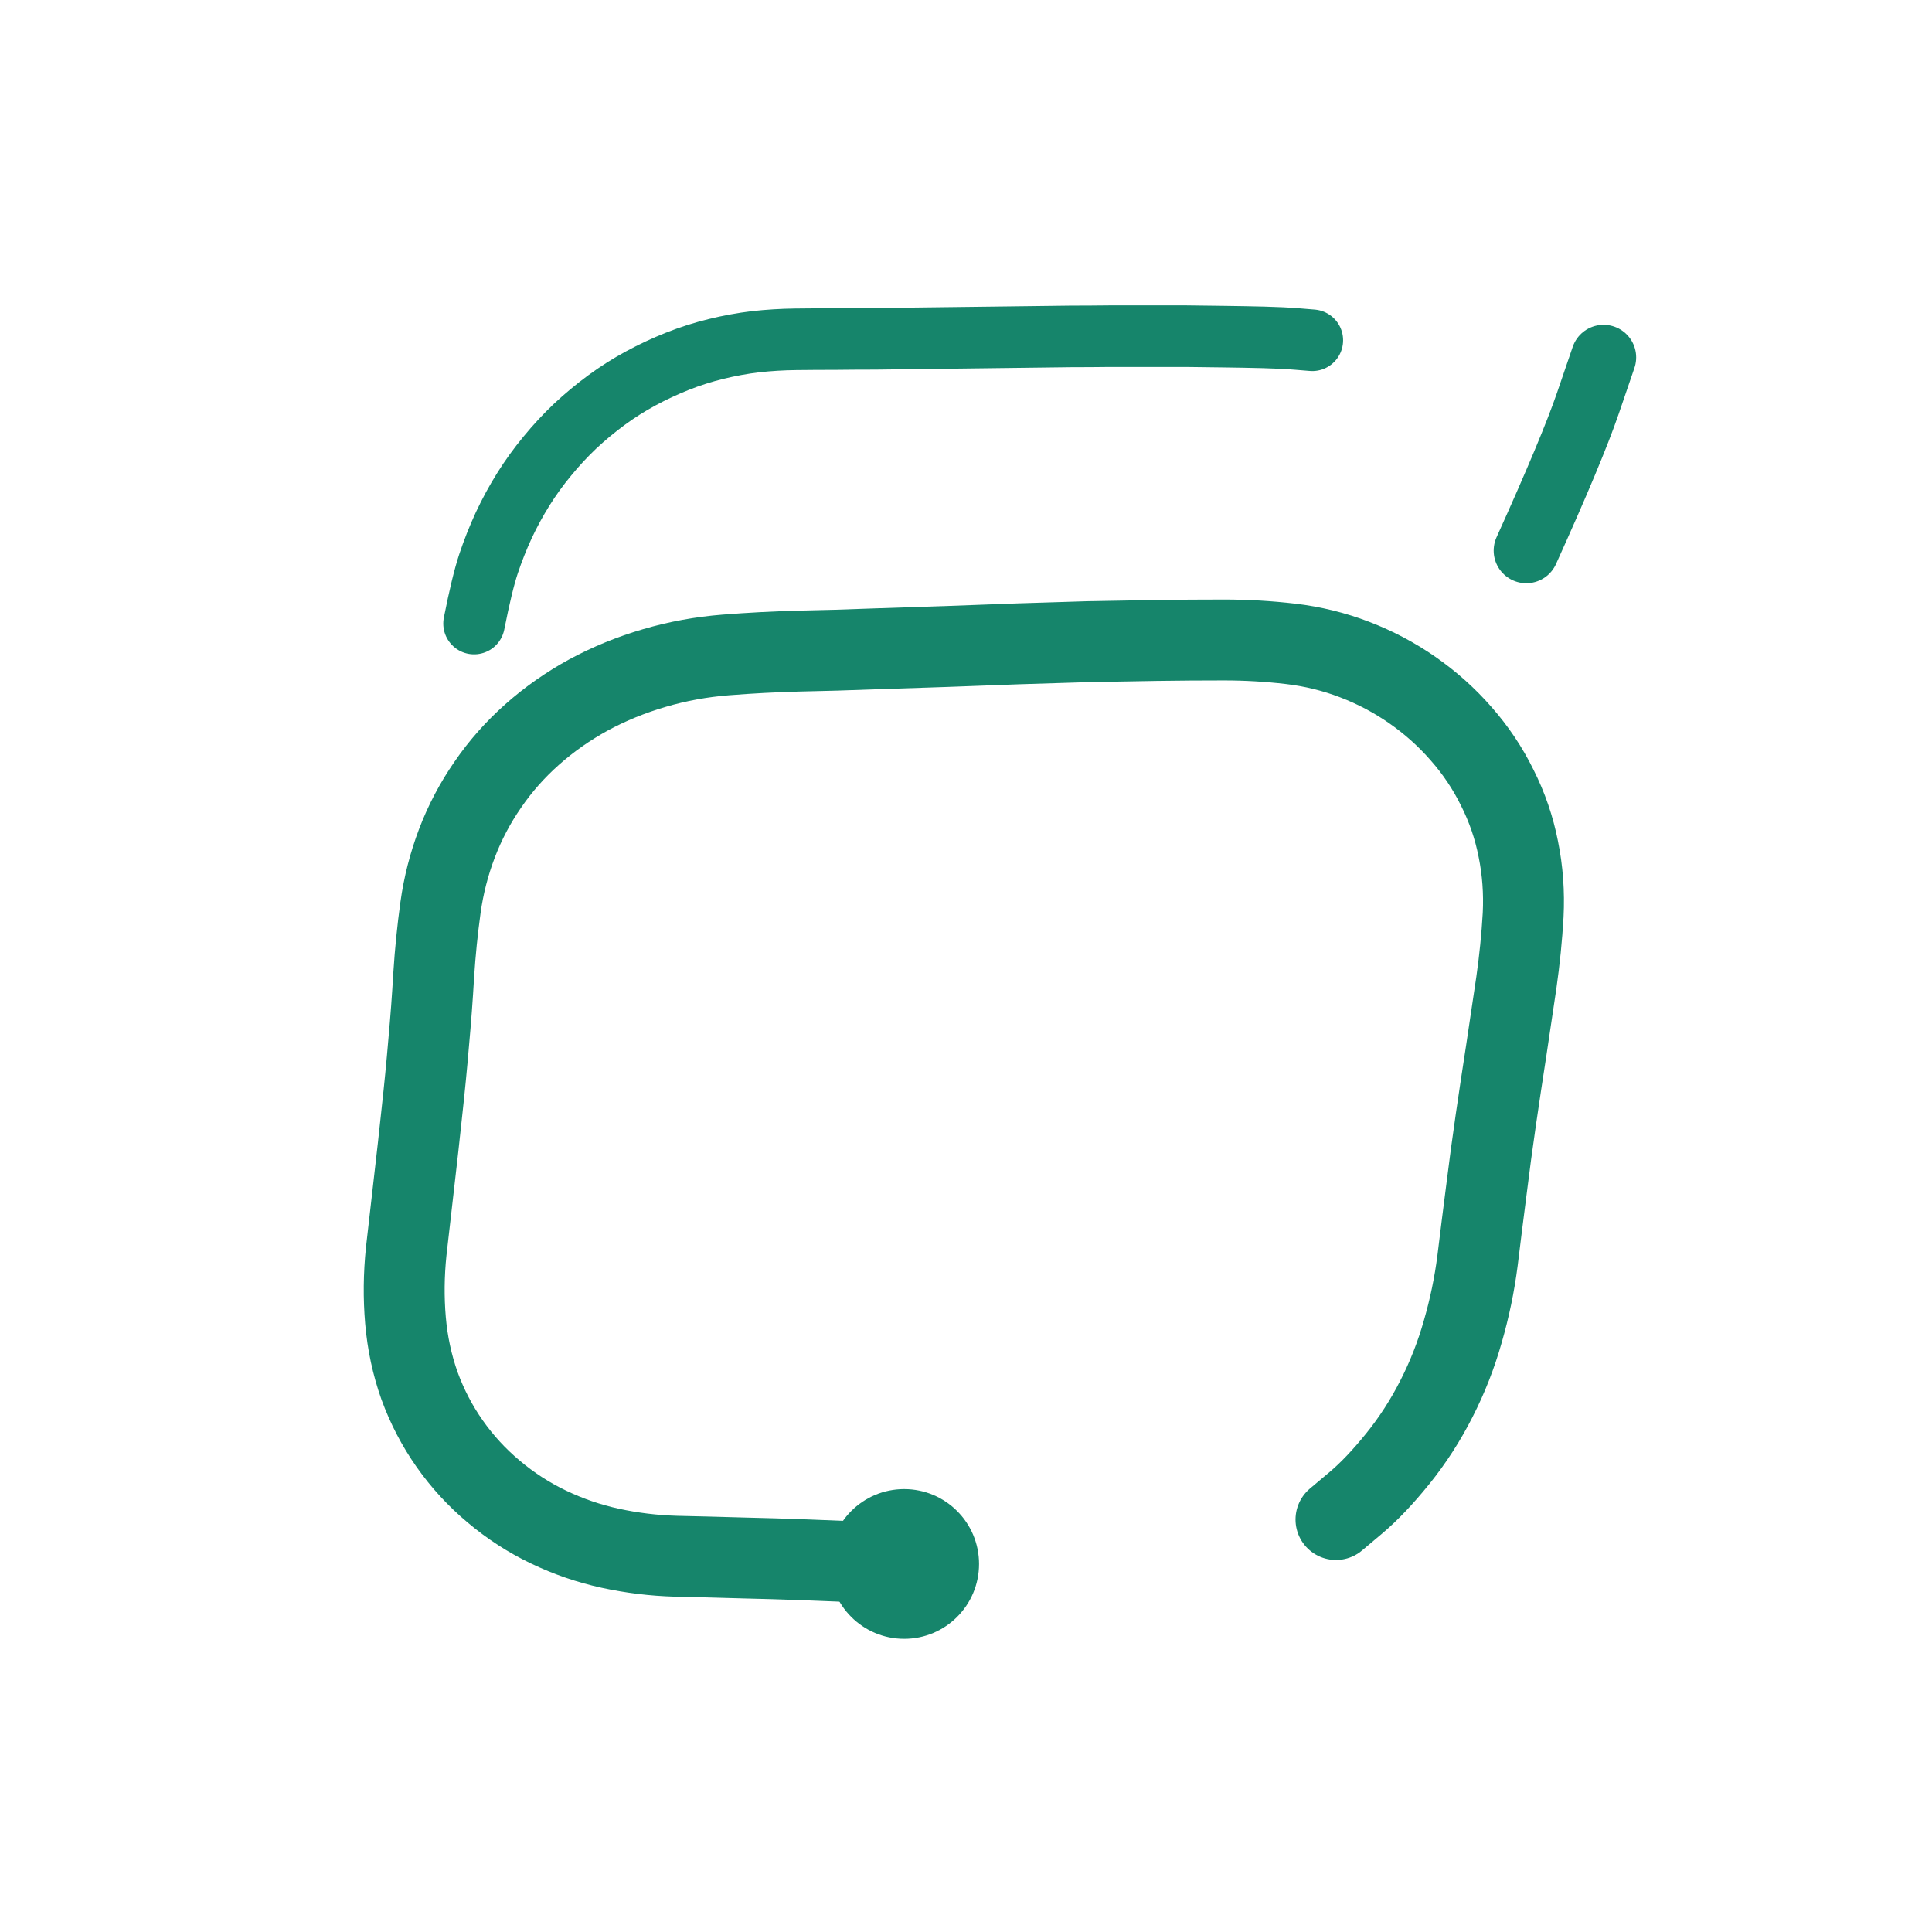
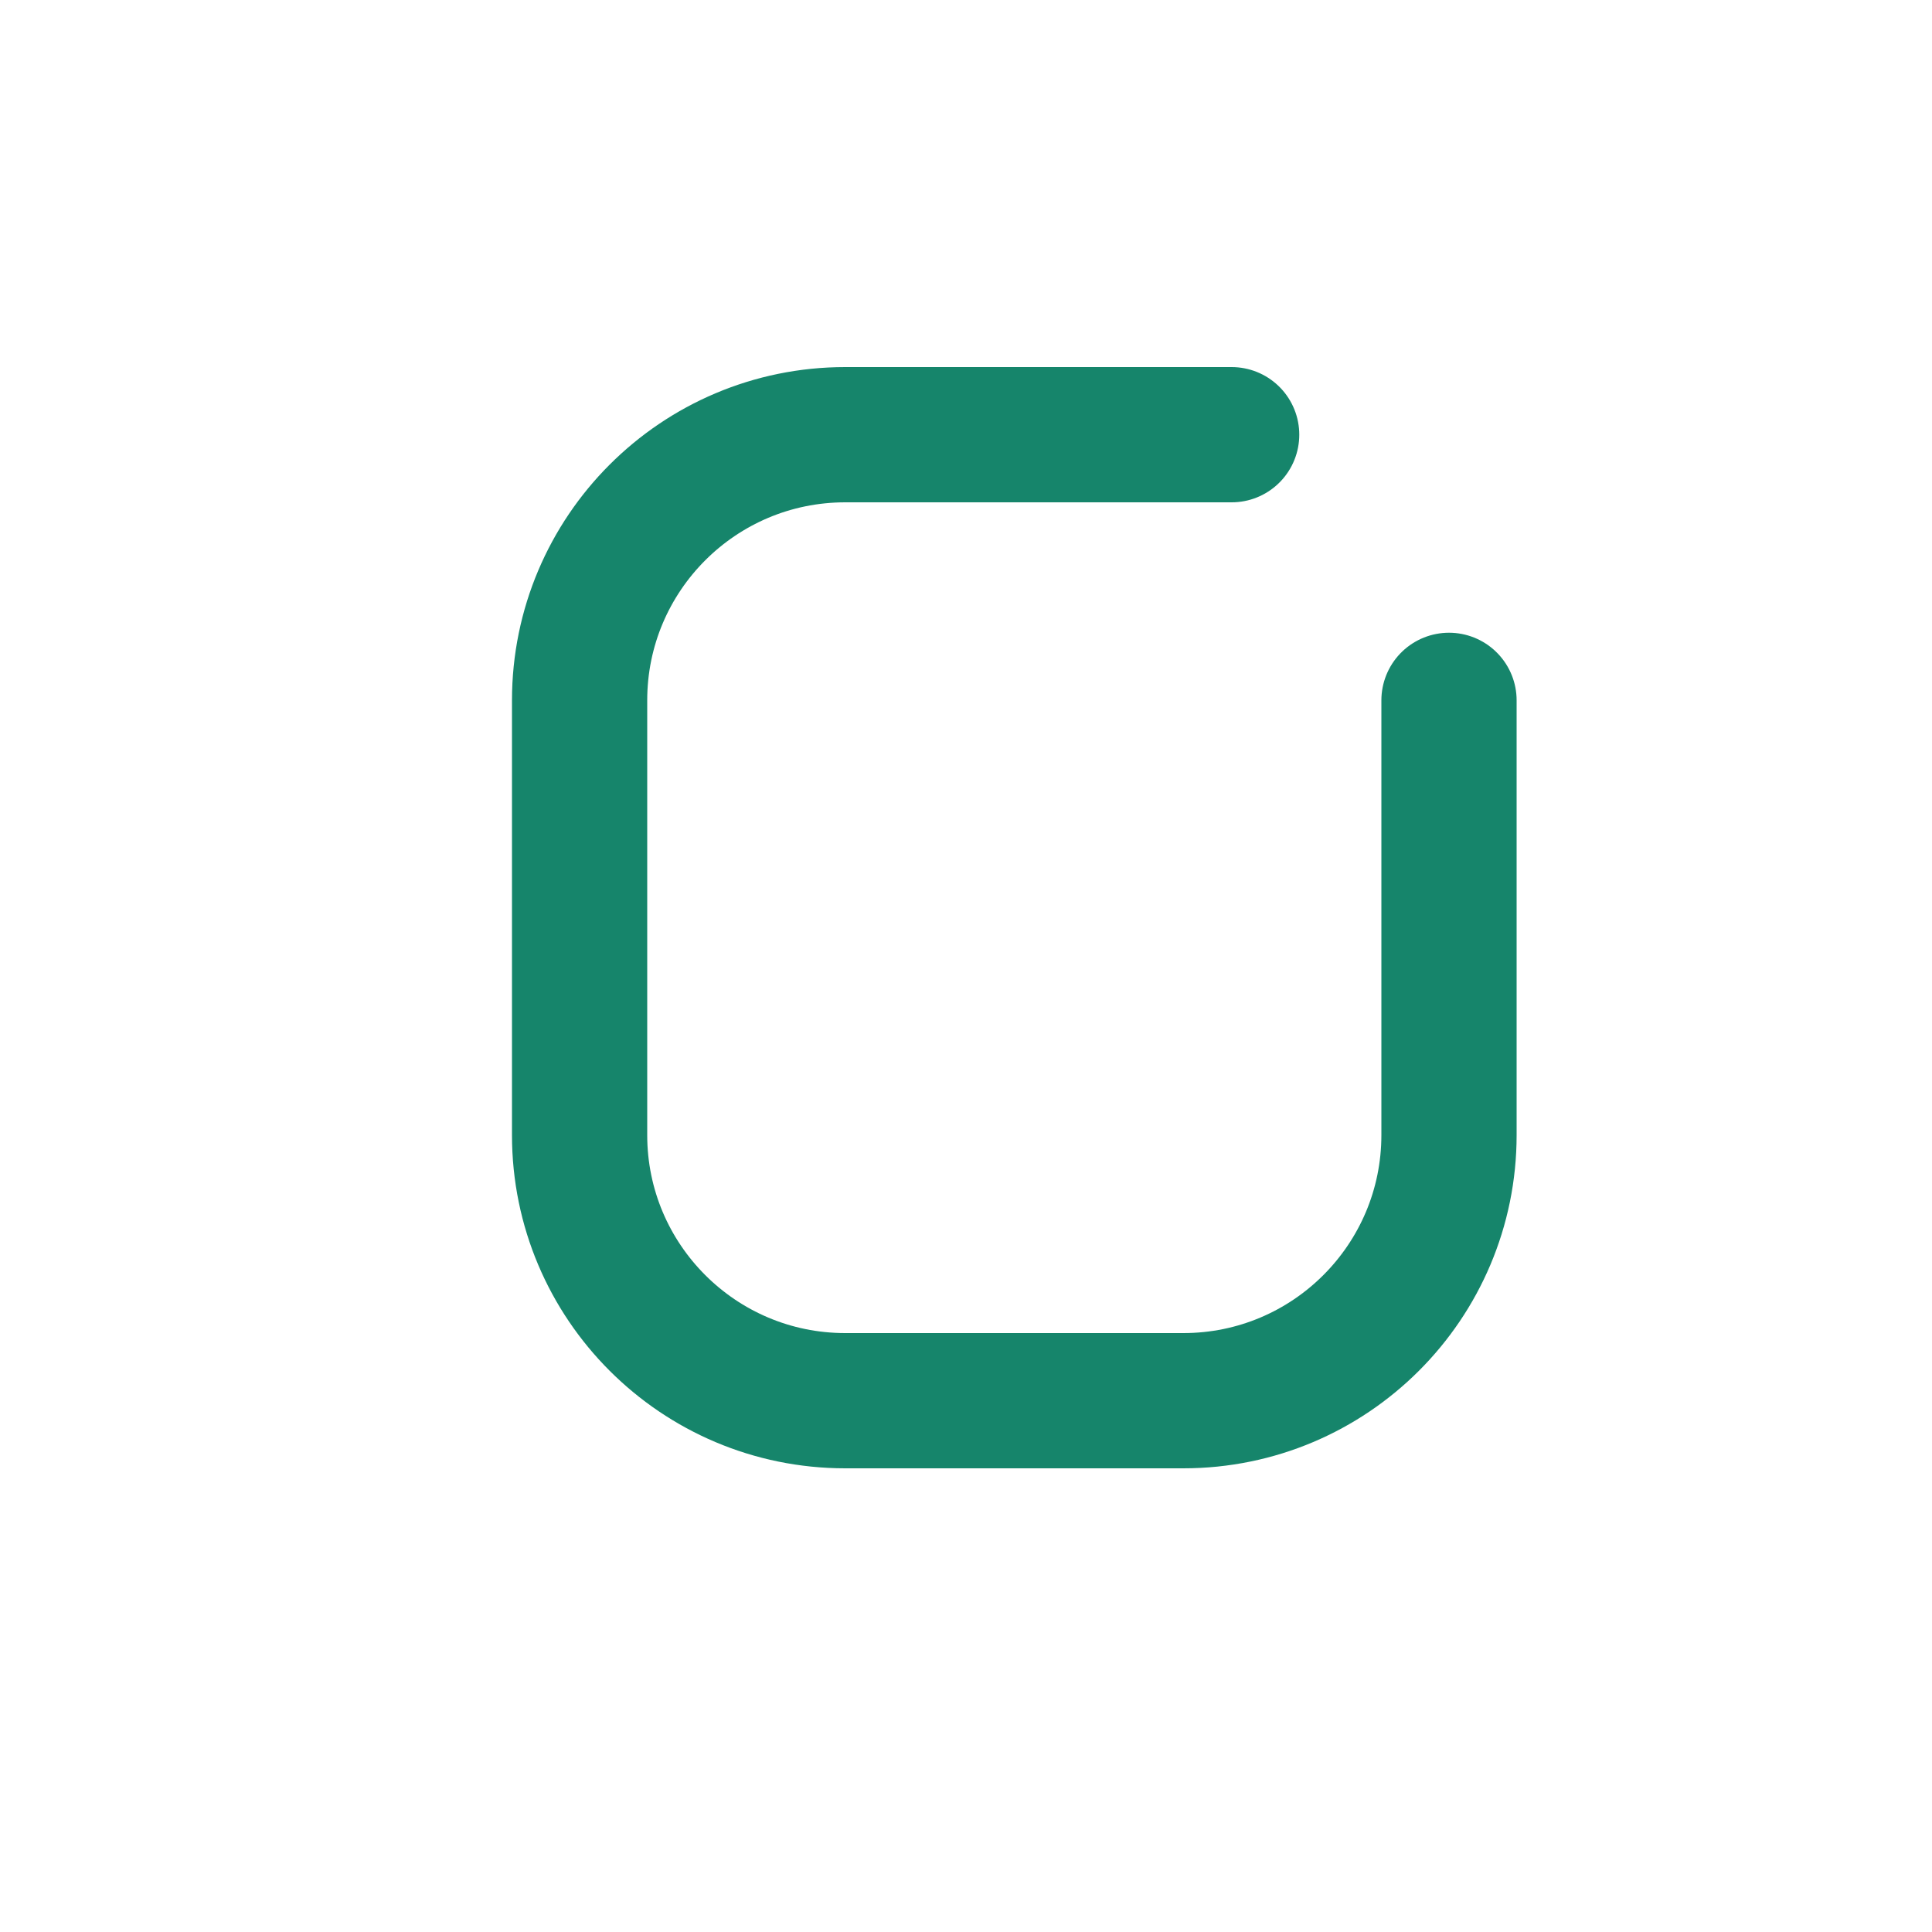
<svg xmlns="http://www.w3.org/2000/svg" viewBox="0 0 80 80" fill="none" role="img" aria-label="Precint3D">
-   <path d="M 37.44 64.76 Q 34.72 64.64 33.38 64.59 Q 32.04 64.54 30.70 64.51 Q 29.35 64.47 27.98 64.44 Q 26.61 64.40 25.27 64.11 Q 23.94 63.82 22.71 63.23 Q 21.48 62.64 20.44 61.76 Q 19.40 60.89 18.62 59.78 Q 17.84 58.67 17.37 57.38 Q 16.91 56.08 16.79 54.67 Q 16.67 53.27 16.82 51.82 Q 16.98 50.38 17.15 48.93 Q 17.32 47.48 17.47 46.05 Q 17.63 44.61 17.75 43.18 Q 17.88 41.76 17.96 40.36 Q 18.05 38.96 18.24 37.58 Q 18.43 36.21 18.92 34.92 Q 19.41 33.63 20.20 32.49 Q 20.98 31.35 22.04 30.41 Q 23.10 29.47 24.38 28.77 Q 25.66 28.08 27.10 27.66 Q 28.53 27.24 30.05 27.12 Q 31.56 27.00 33.09 26.96 Q 34.62 26.93 36.15 26.87 Q 37.67 26.82 39.18 26.77 Q 40.68 26.71 42.15 26.66 Q 43.62 26.61 45.05 26.57 Q 46.48 26.54 47.88 26.52 Q 49.29 26.50 50.68 26.50 Q 52.07 26.50 53.44 26.66 Q 54.81 26.82 56.09 27.31 Q 57.37 27.80 58.49 28.58 Q 59.61 29.36 60.50 30.38 Q 61.40 31.40 62.00 32.62 Q 62.61 33.83 62.87 35.16 Q 63.14 36.49 63.07 37.89 Q 62.99 39.28 62.79 40.68 Q 62.58 42.08 62.37 43.50 Q 62.15 44.92 61.94 46.36 Q 61.73 47.80 61.55 49.26 Q 61.36 50.73 61.18 52.21 Q 60.99 53.69 60.57 55.14 Q 60.16 56.59 59.48 57.92 Q 58.80 59.26 57.88 60.40 Q 56.96 61.54 56.14 62.23 L 55.32 62.92" stroke="#16856B" stroke-width="3.35" stroke-linecap="round" stroke-linejoin="round" />
-   <path d="M 19.63 25.82 Q 19.96 24.15 20.23 23.34 Q 20.50 22.53 20.86 21.75 Q 21.22 20.98 21.67 20.26 Q 22.12 19.54 22.66 18.89 Q 23.20 18.23 23.81 17.65 Q 24.43 17.07 25.11 16.57 Q 25.79 16.07 26.53 15.67 Q 27.27 15.27 28.05 14.96 Q 28.83 14.65 29.65 14.45 Q 30.46 14.25 31.29 14.15 Q 32.11 14.06 32.94 14.05 Q 33.77 14.04 34.59 14.04 Q 35.42 14.03 36.24 14.03 Q 37.06 14.02 37.88 14.01 Q 38.71 14.00 39.52 13.99 Q 40.33 13.98 41.14 13.97 Q 41.95 13.96 42.75 13.95 Q 43.56 13.94 44.35 13.93 Q 45.15 13.93 45.94 13.92 Q 46.74 13.92 47.53 13.92 Q 48.32 13.92 49.12 13.92 Q 49.91 13.93 50.71 13.94 Q 51.51 13.95 52.32 13.97 Q 53.13 13.99 53.73 14.04 L 54.34 14.09" stroke="#16856B" stroke-width="2.55" stroke-linecap="round" stroke-linejoin="round" />
-   <path d="M 63.20 22.80 Q 65.10 18.60 65.75 16.70 L 66.40 14.80" stroke="#16856B" stroke-width="2.7" stroke-linecap="round" />
-   <circle cx="37.44" cy="64.76" r="3.1" fill="#16856B" />
+   <path d="M 60 29 V 47 A 11 11 0 0 1 49 58 H 35 A 11 11 0 0 1 24 47 V 29 A 11 11 0 0 1 35 18 H 51" stroke="#16856B" stroke-width="5.6" stroke-linecap="round" stroke-linejoin="round" />
</svg>
